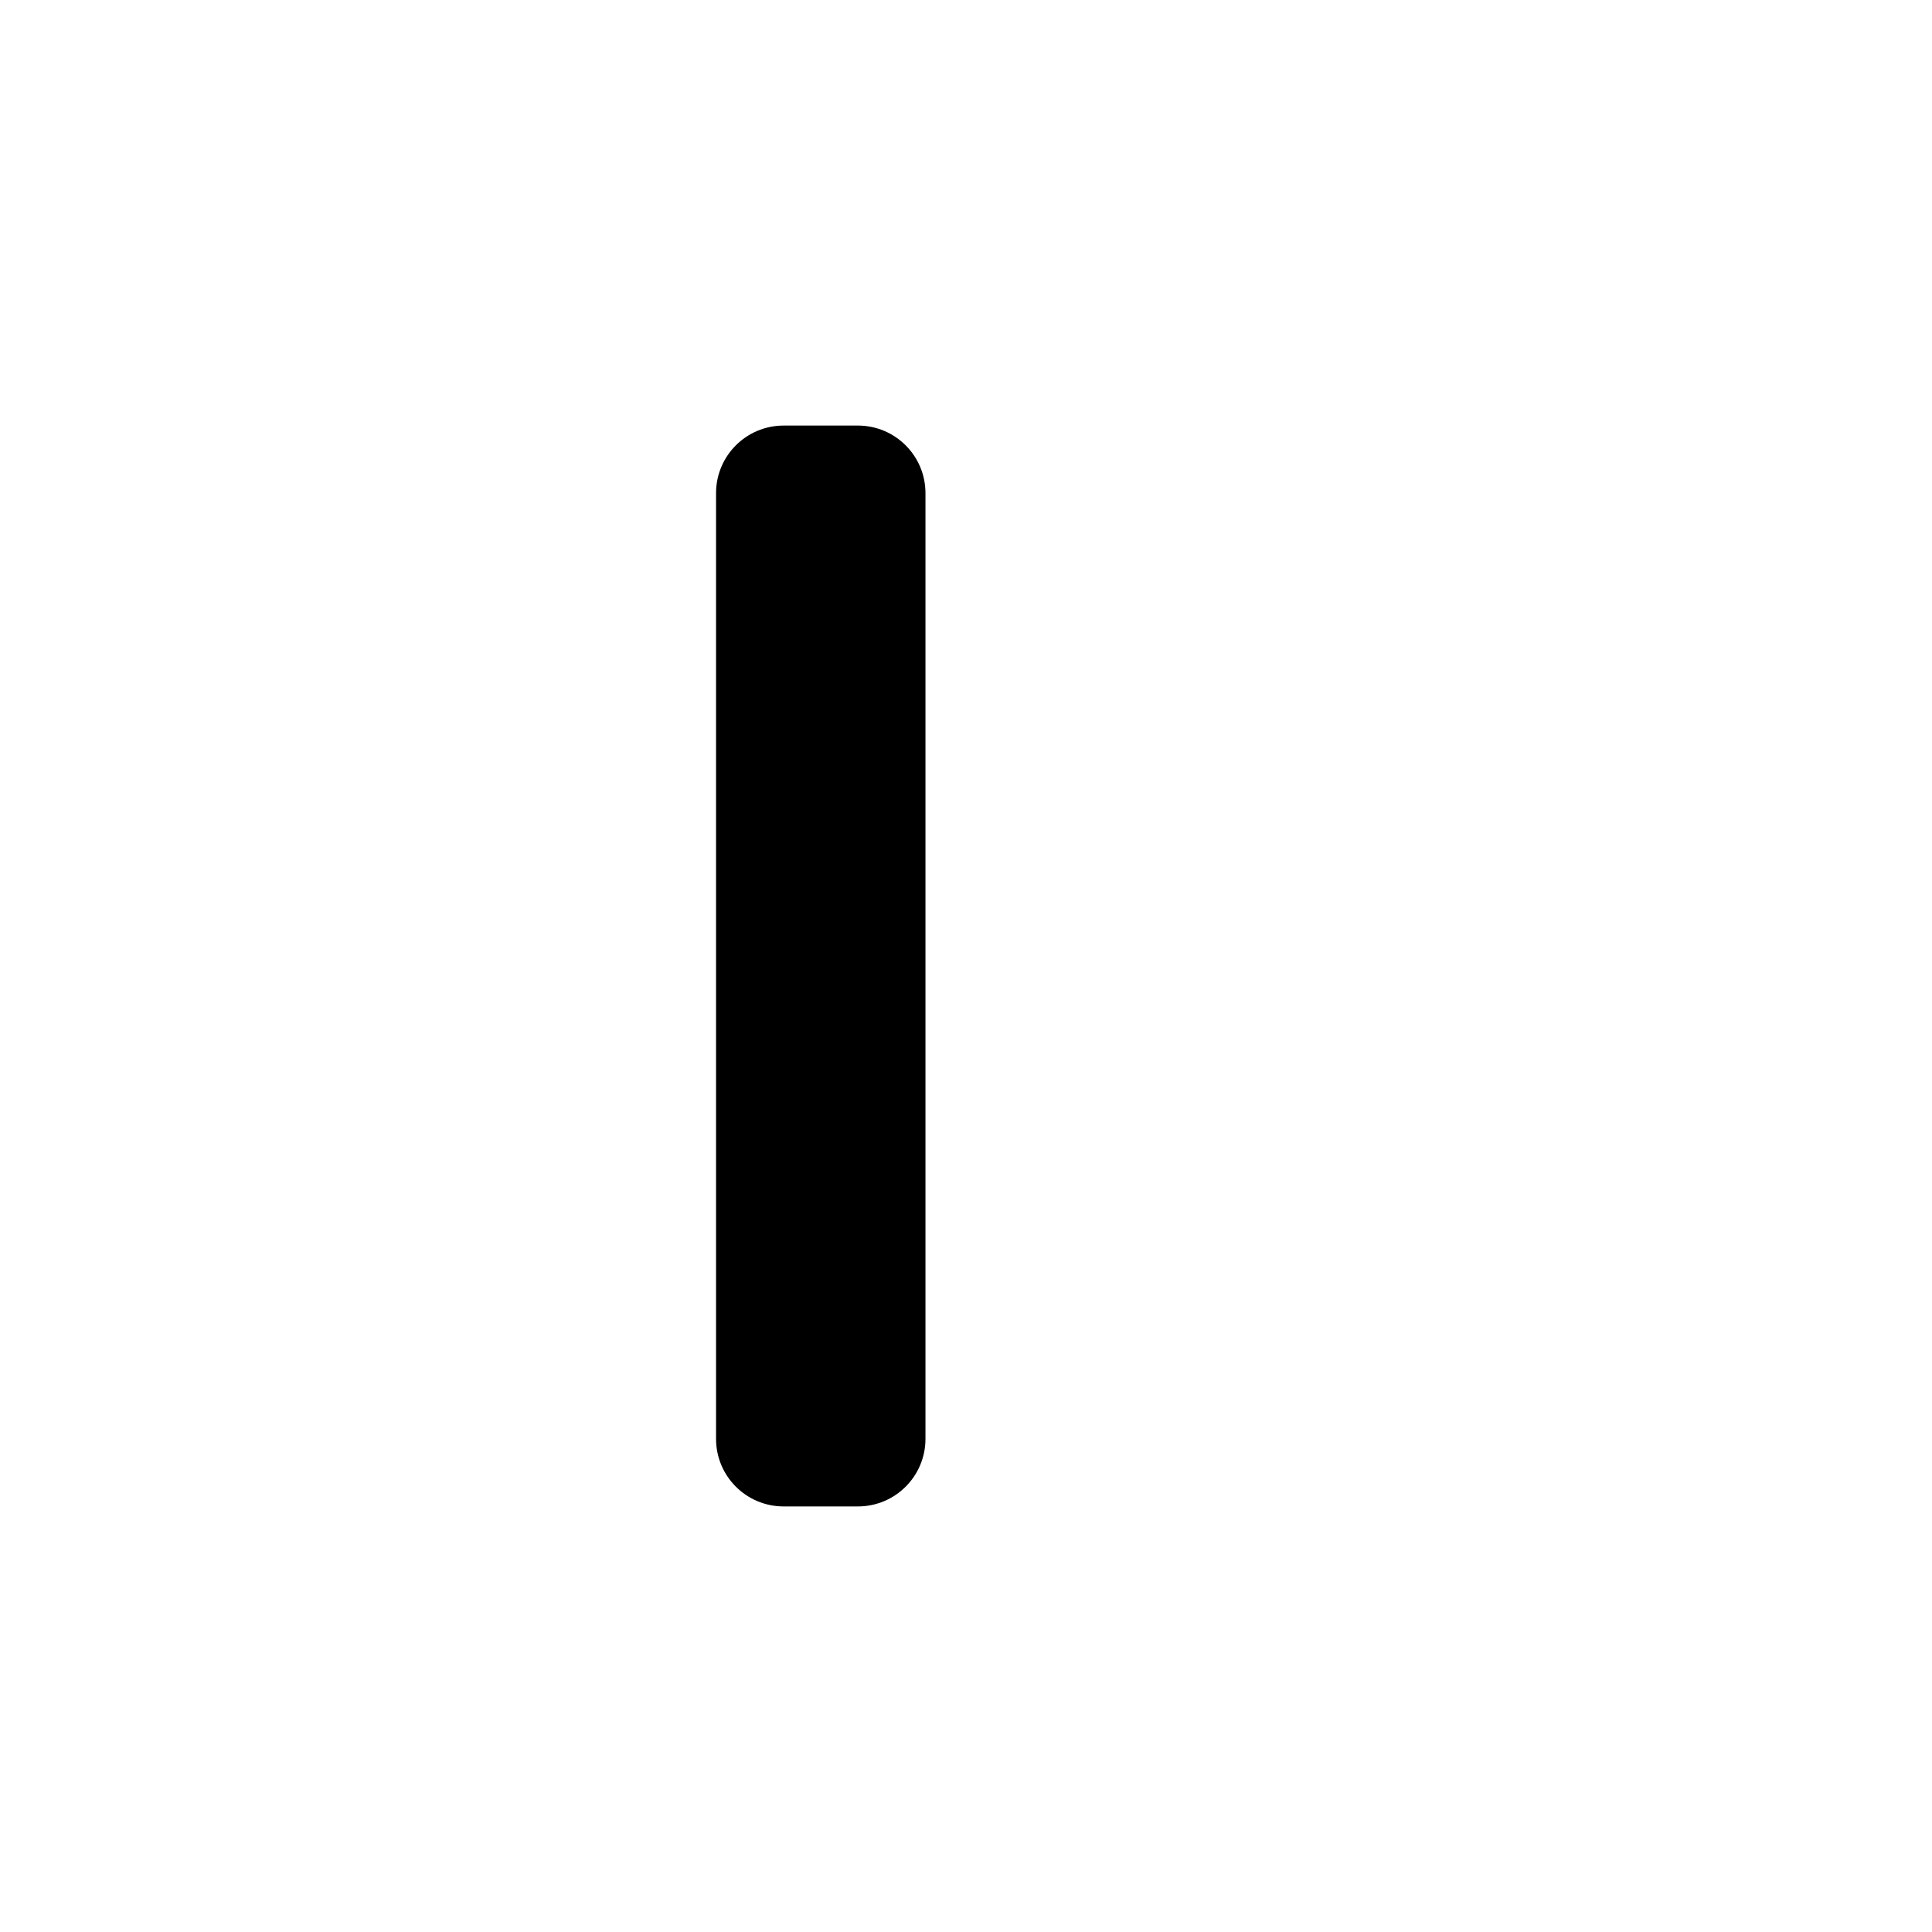
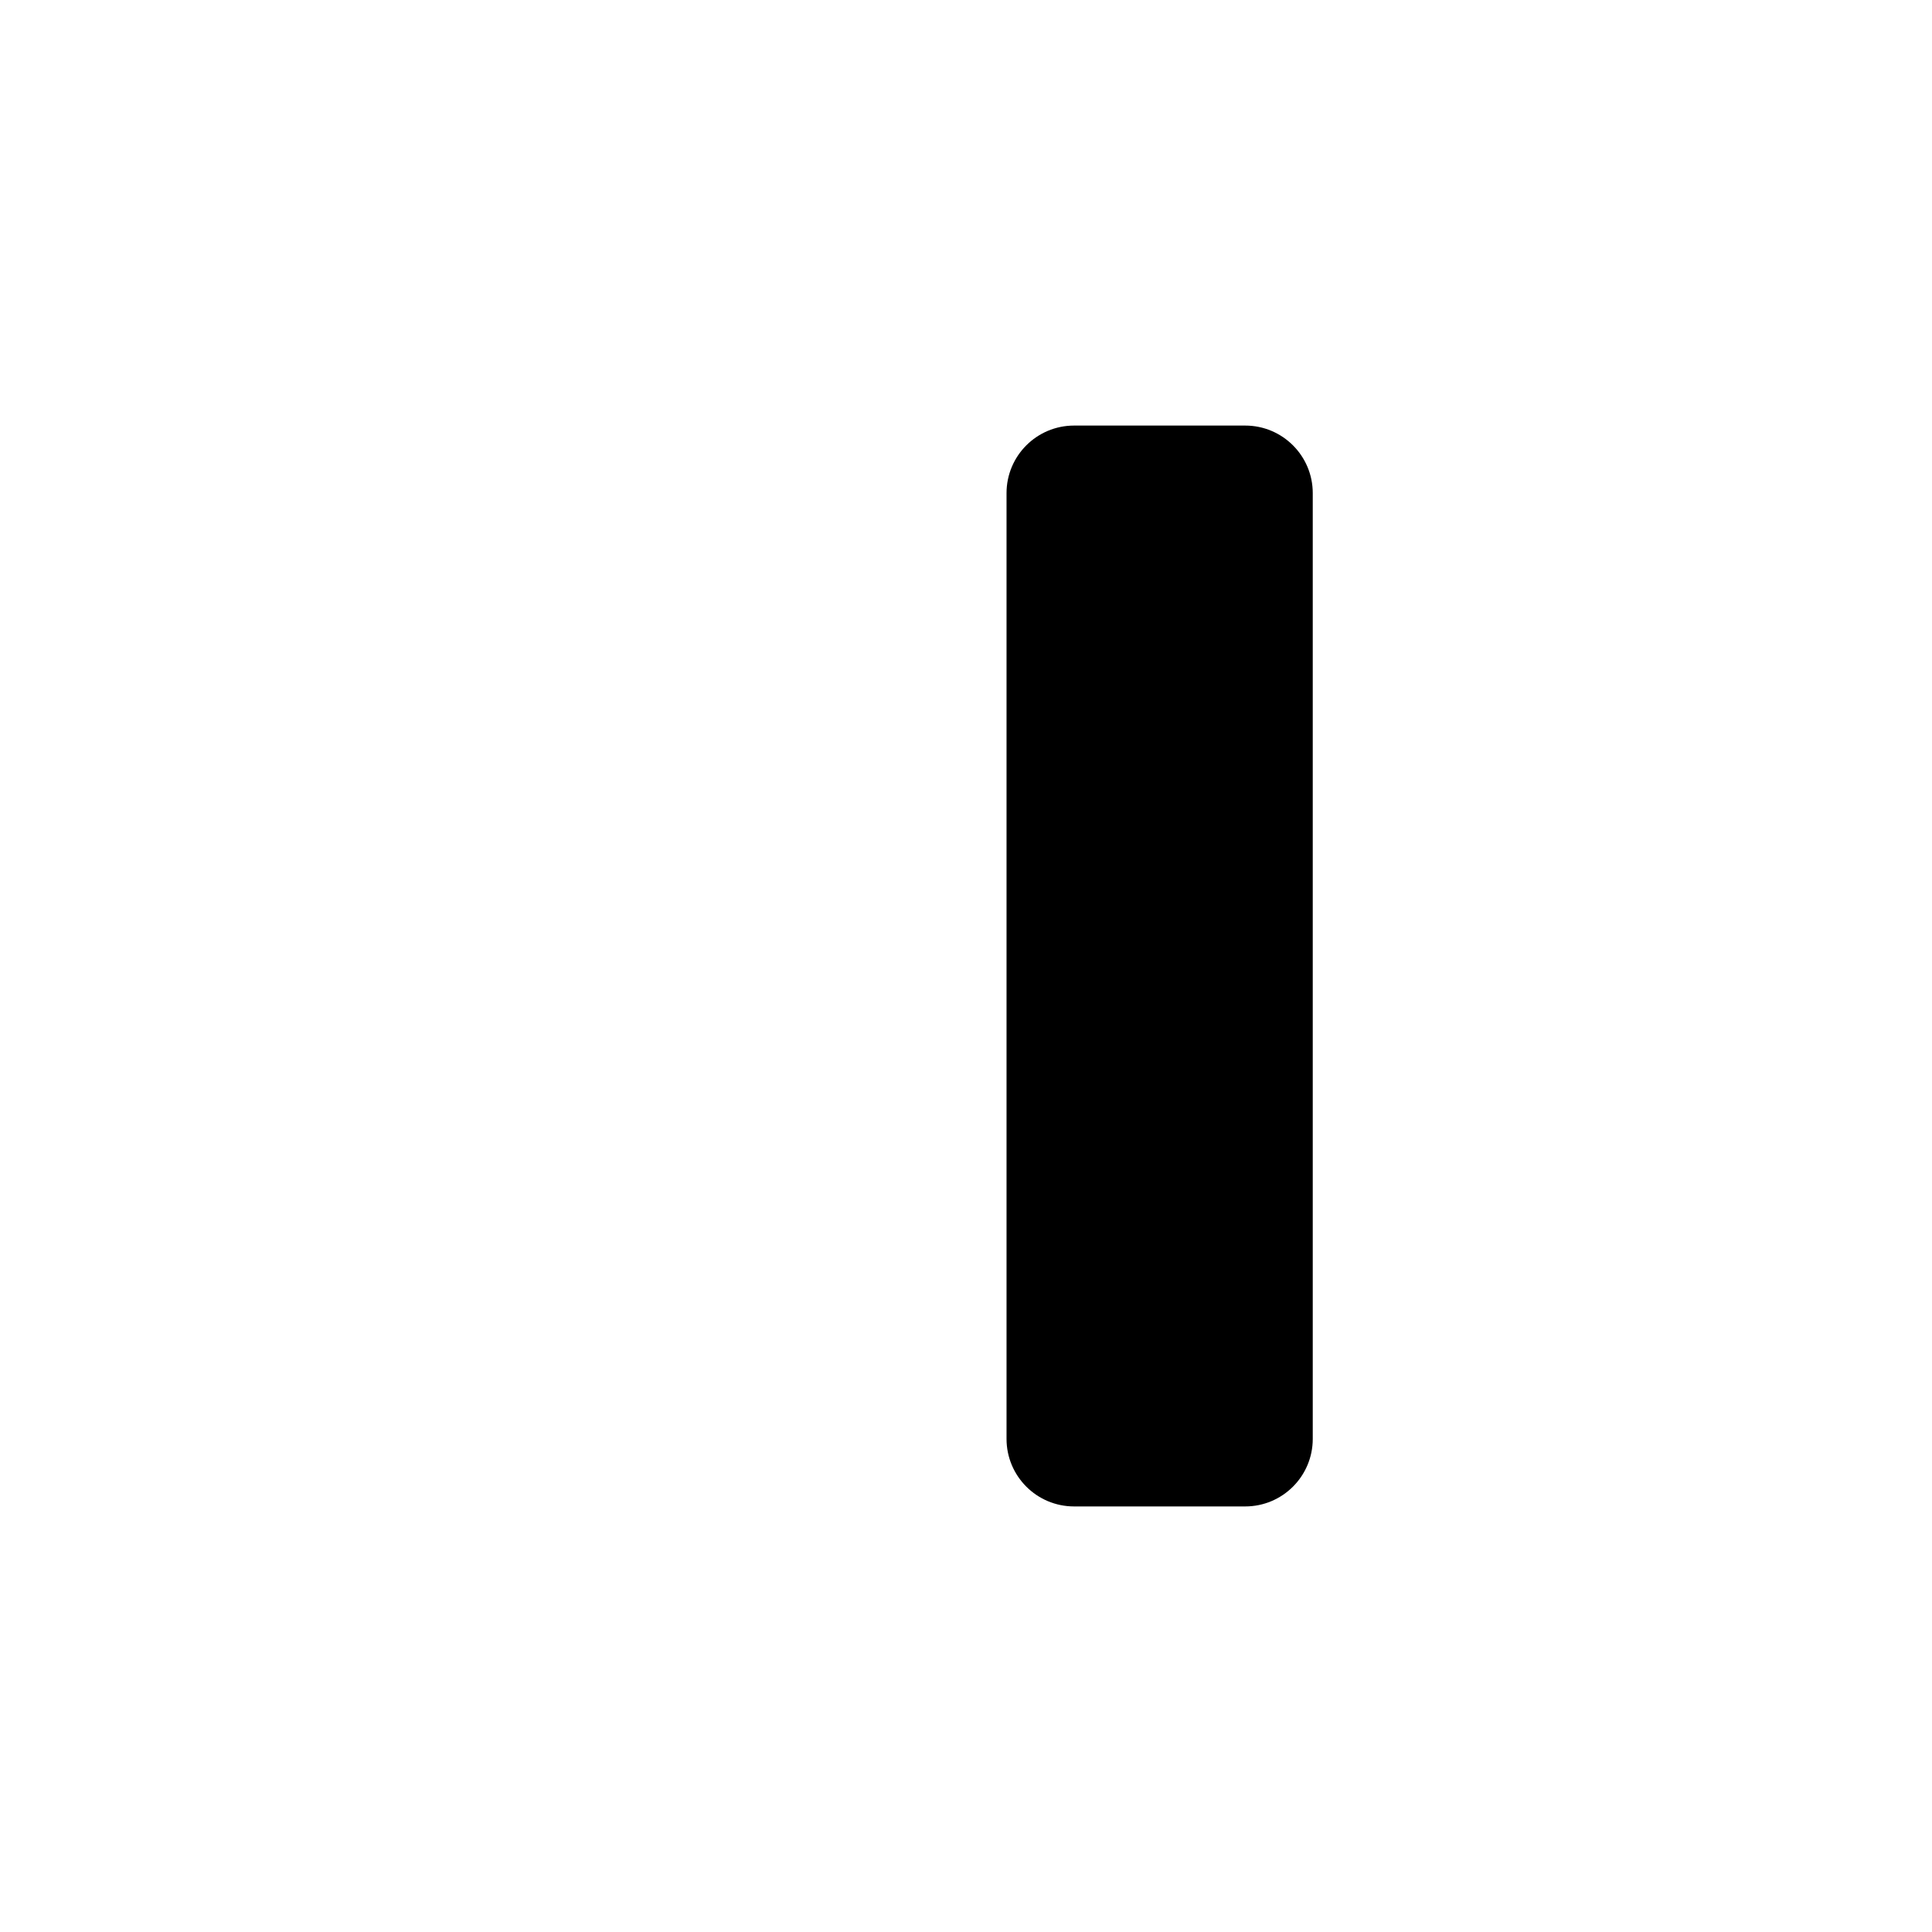
<svg xmlns="http://www.w3.org/2000/svg" width="1024" height="1024" viewBox="0 0 1024 1024">
  <svg width="716.101" height="716.101" viewBox="0 0 20 20" fill="none" aria-hidden="true" x="153.95" y="153.95">
-     <rect x="6.3" y="2" width="3.1" height="16" rx="1" fill="#000" />
+     <rect x="10.6" y="2" width="4.533" height="16" rx="1" fill="#000" />
  </svg>
</svg>
